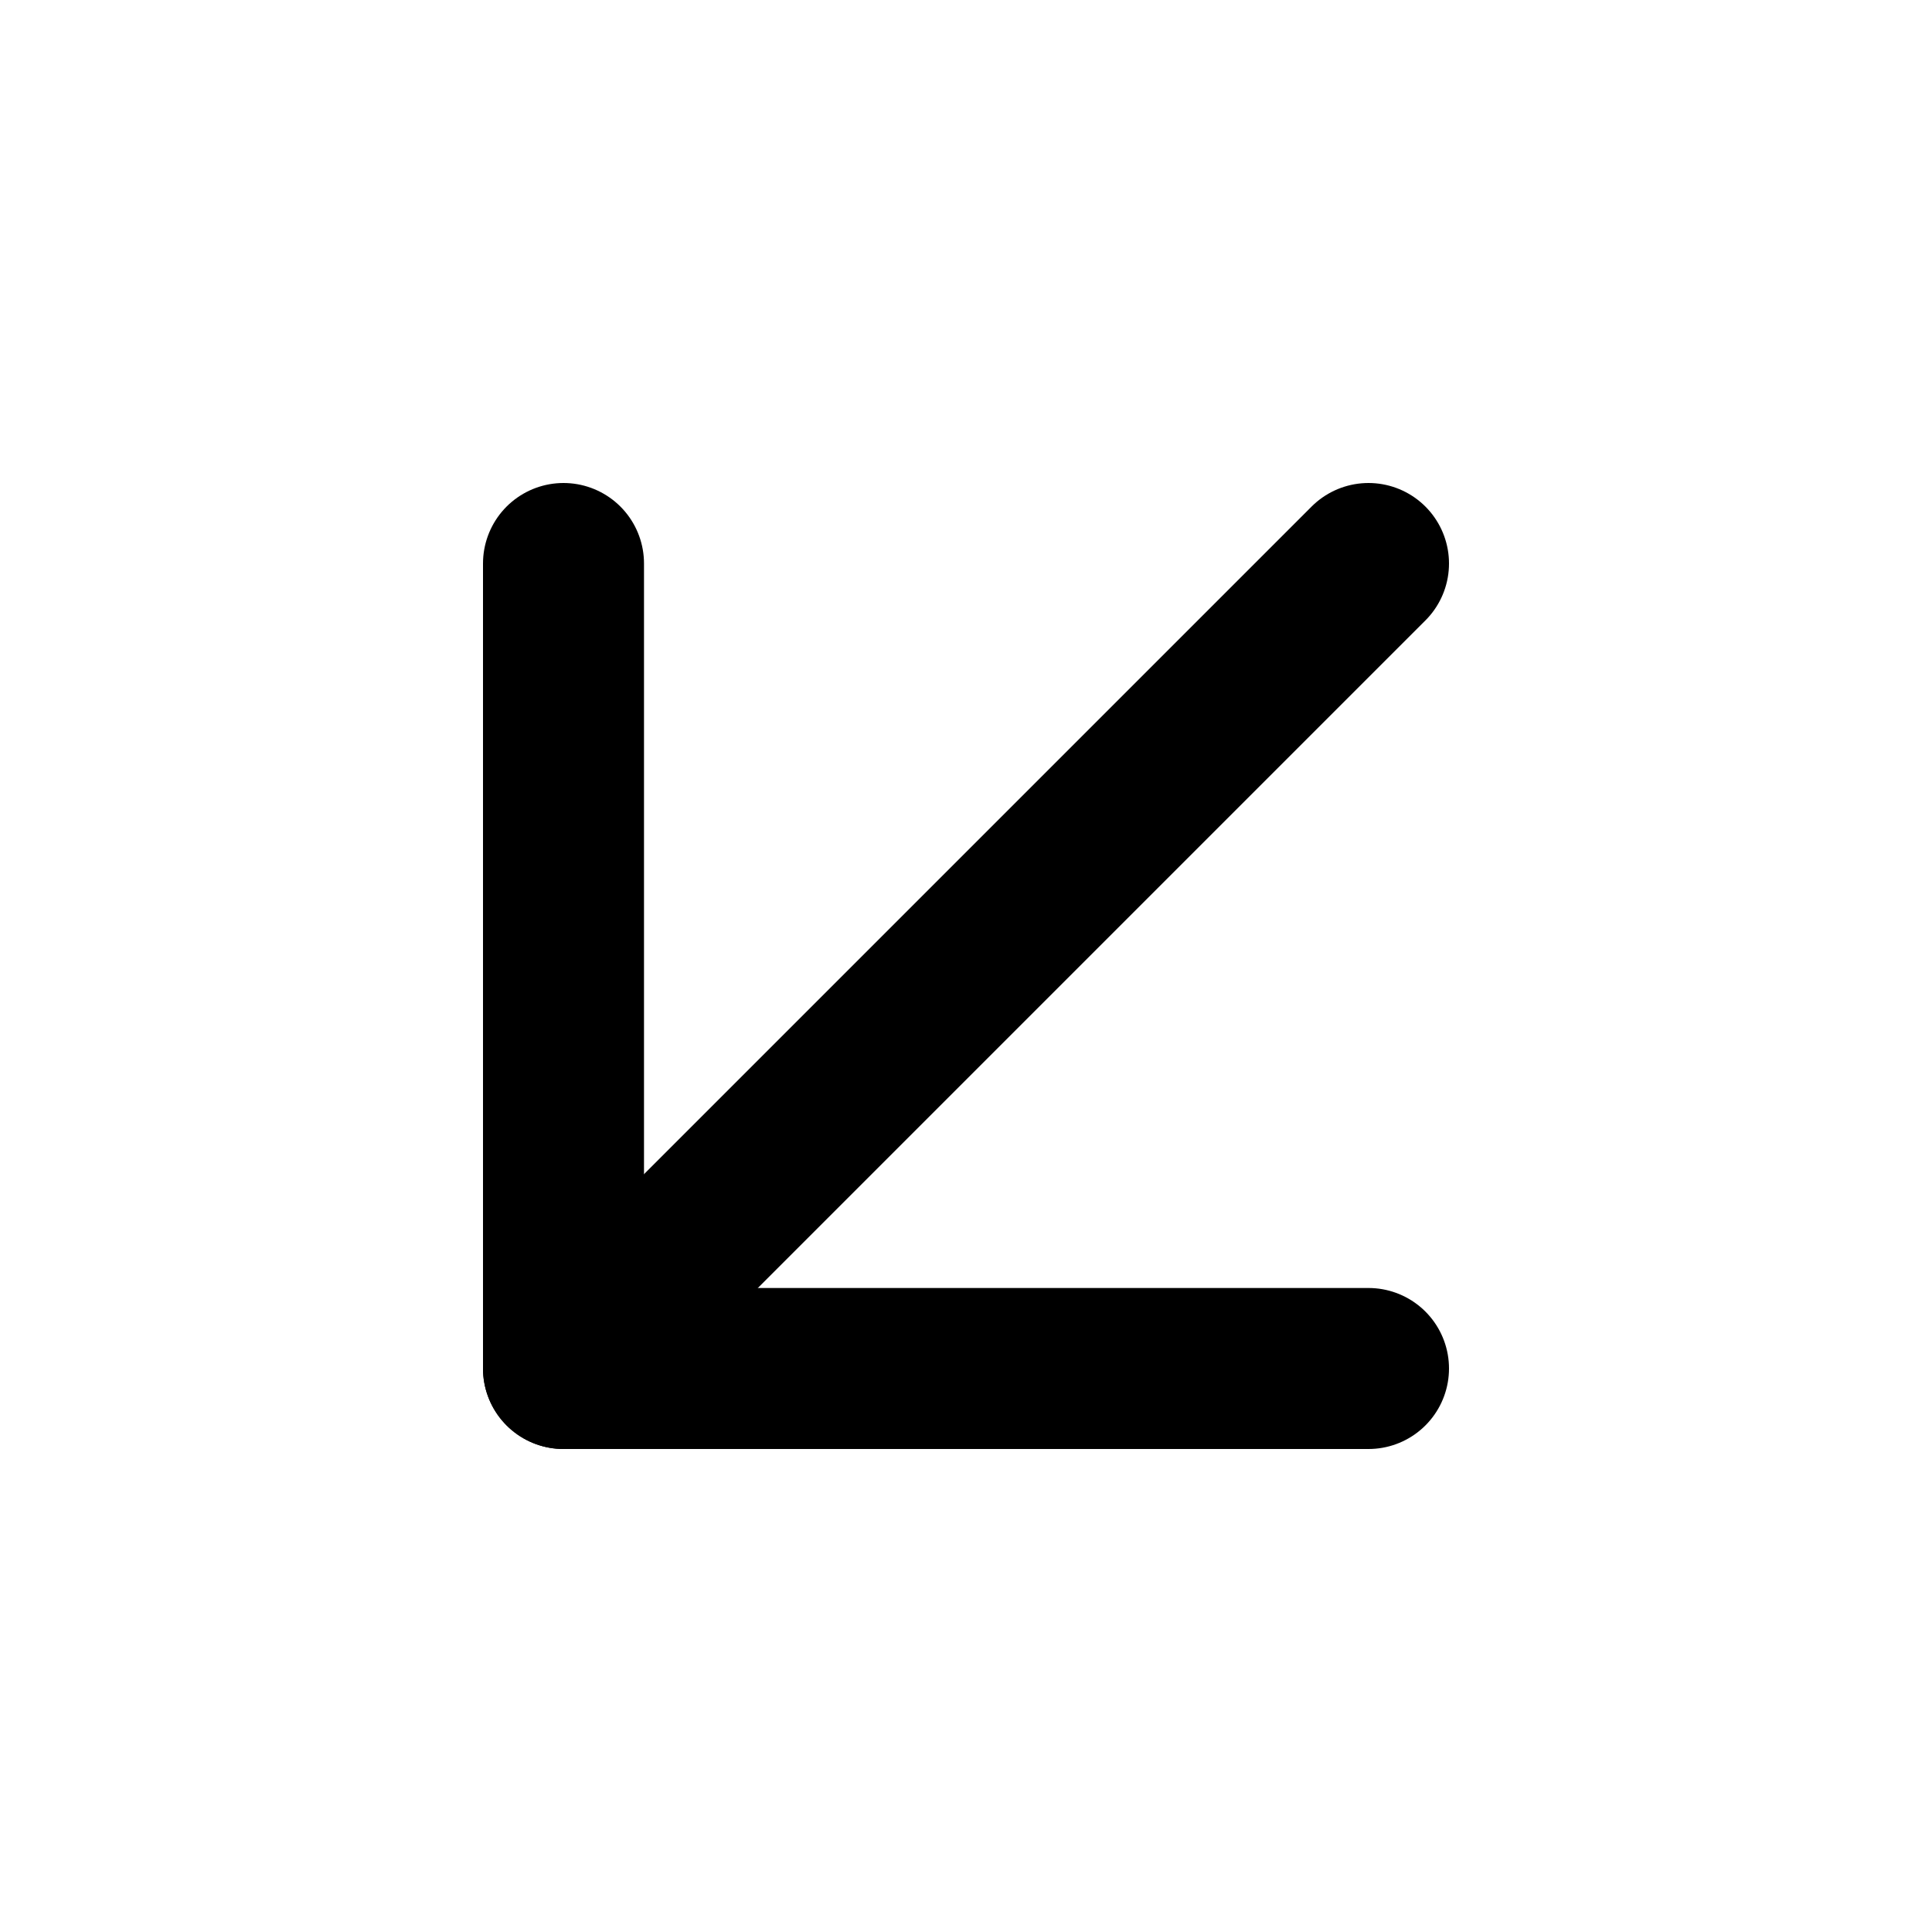
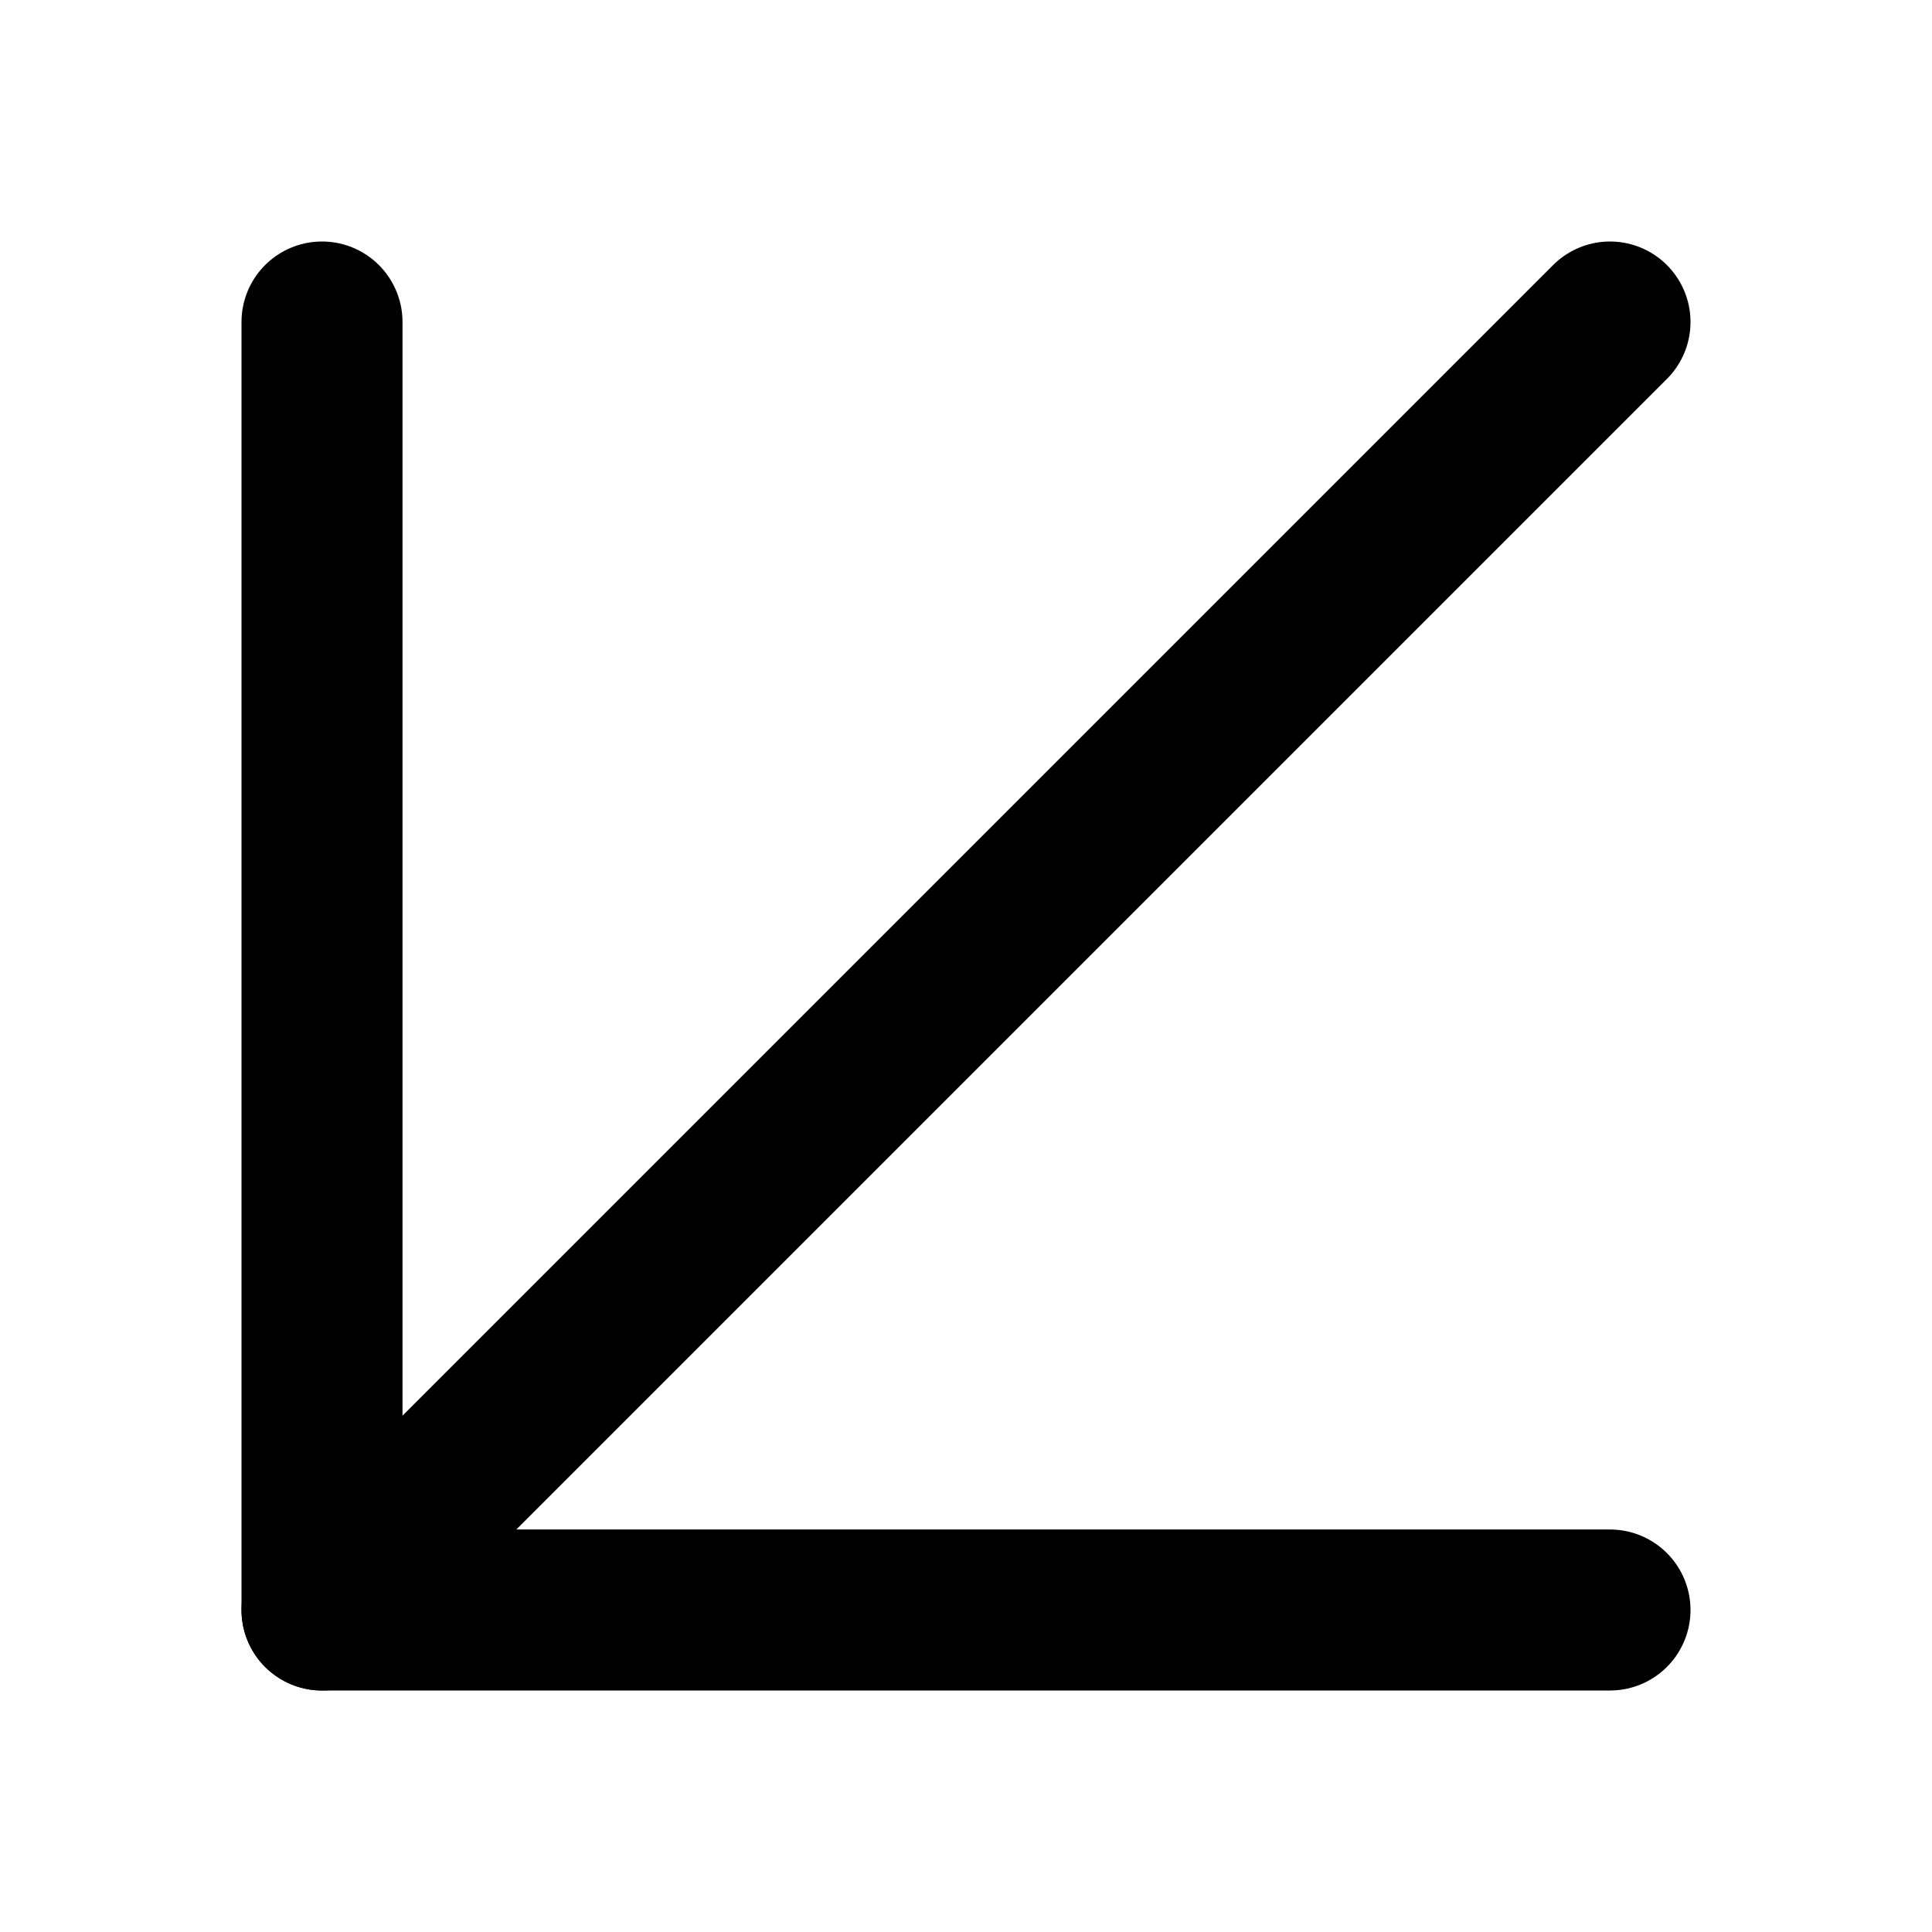
<svg xmlns="http://www.w3.org/2000/svg" width="24" height="24" viewBox="0 0 24 24" fill="none" stroke="currentColor" stroke-width="2" stroke-linecap="round" stroke-linejoin="round">
-   <line x1="17" y1="7" x2="7" y2="17" />
-   <polyline points="17 17 7 17 7 7" />
+   <line x1="4" y1="20" x2="20" y2="4" />
+   <polyline points="20 20 4 20 4 4" />
</svg>
